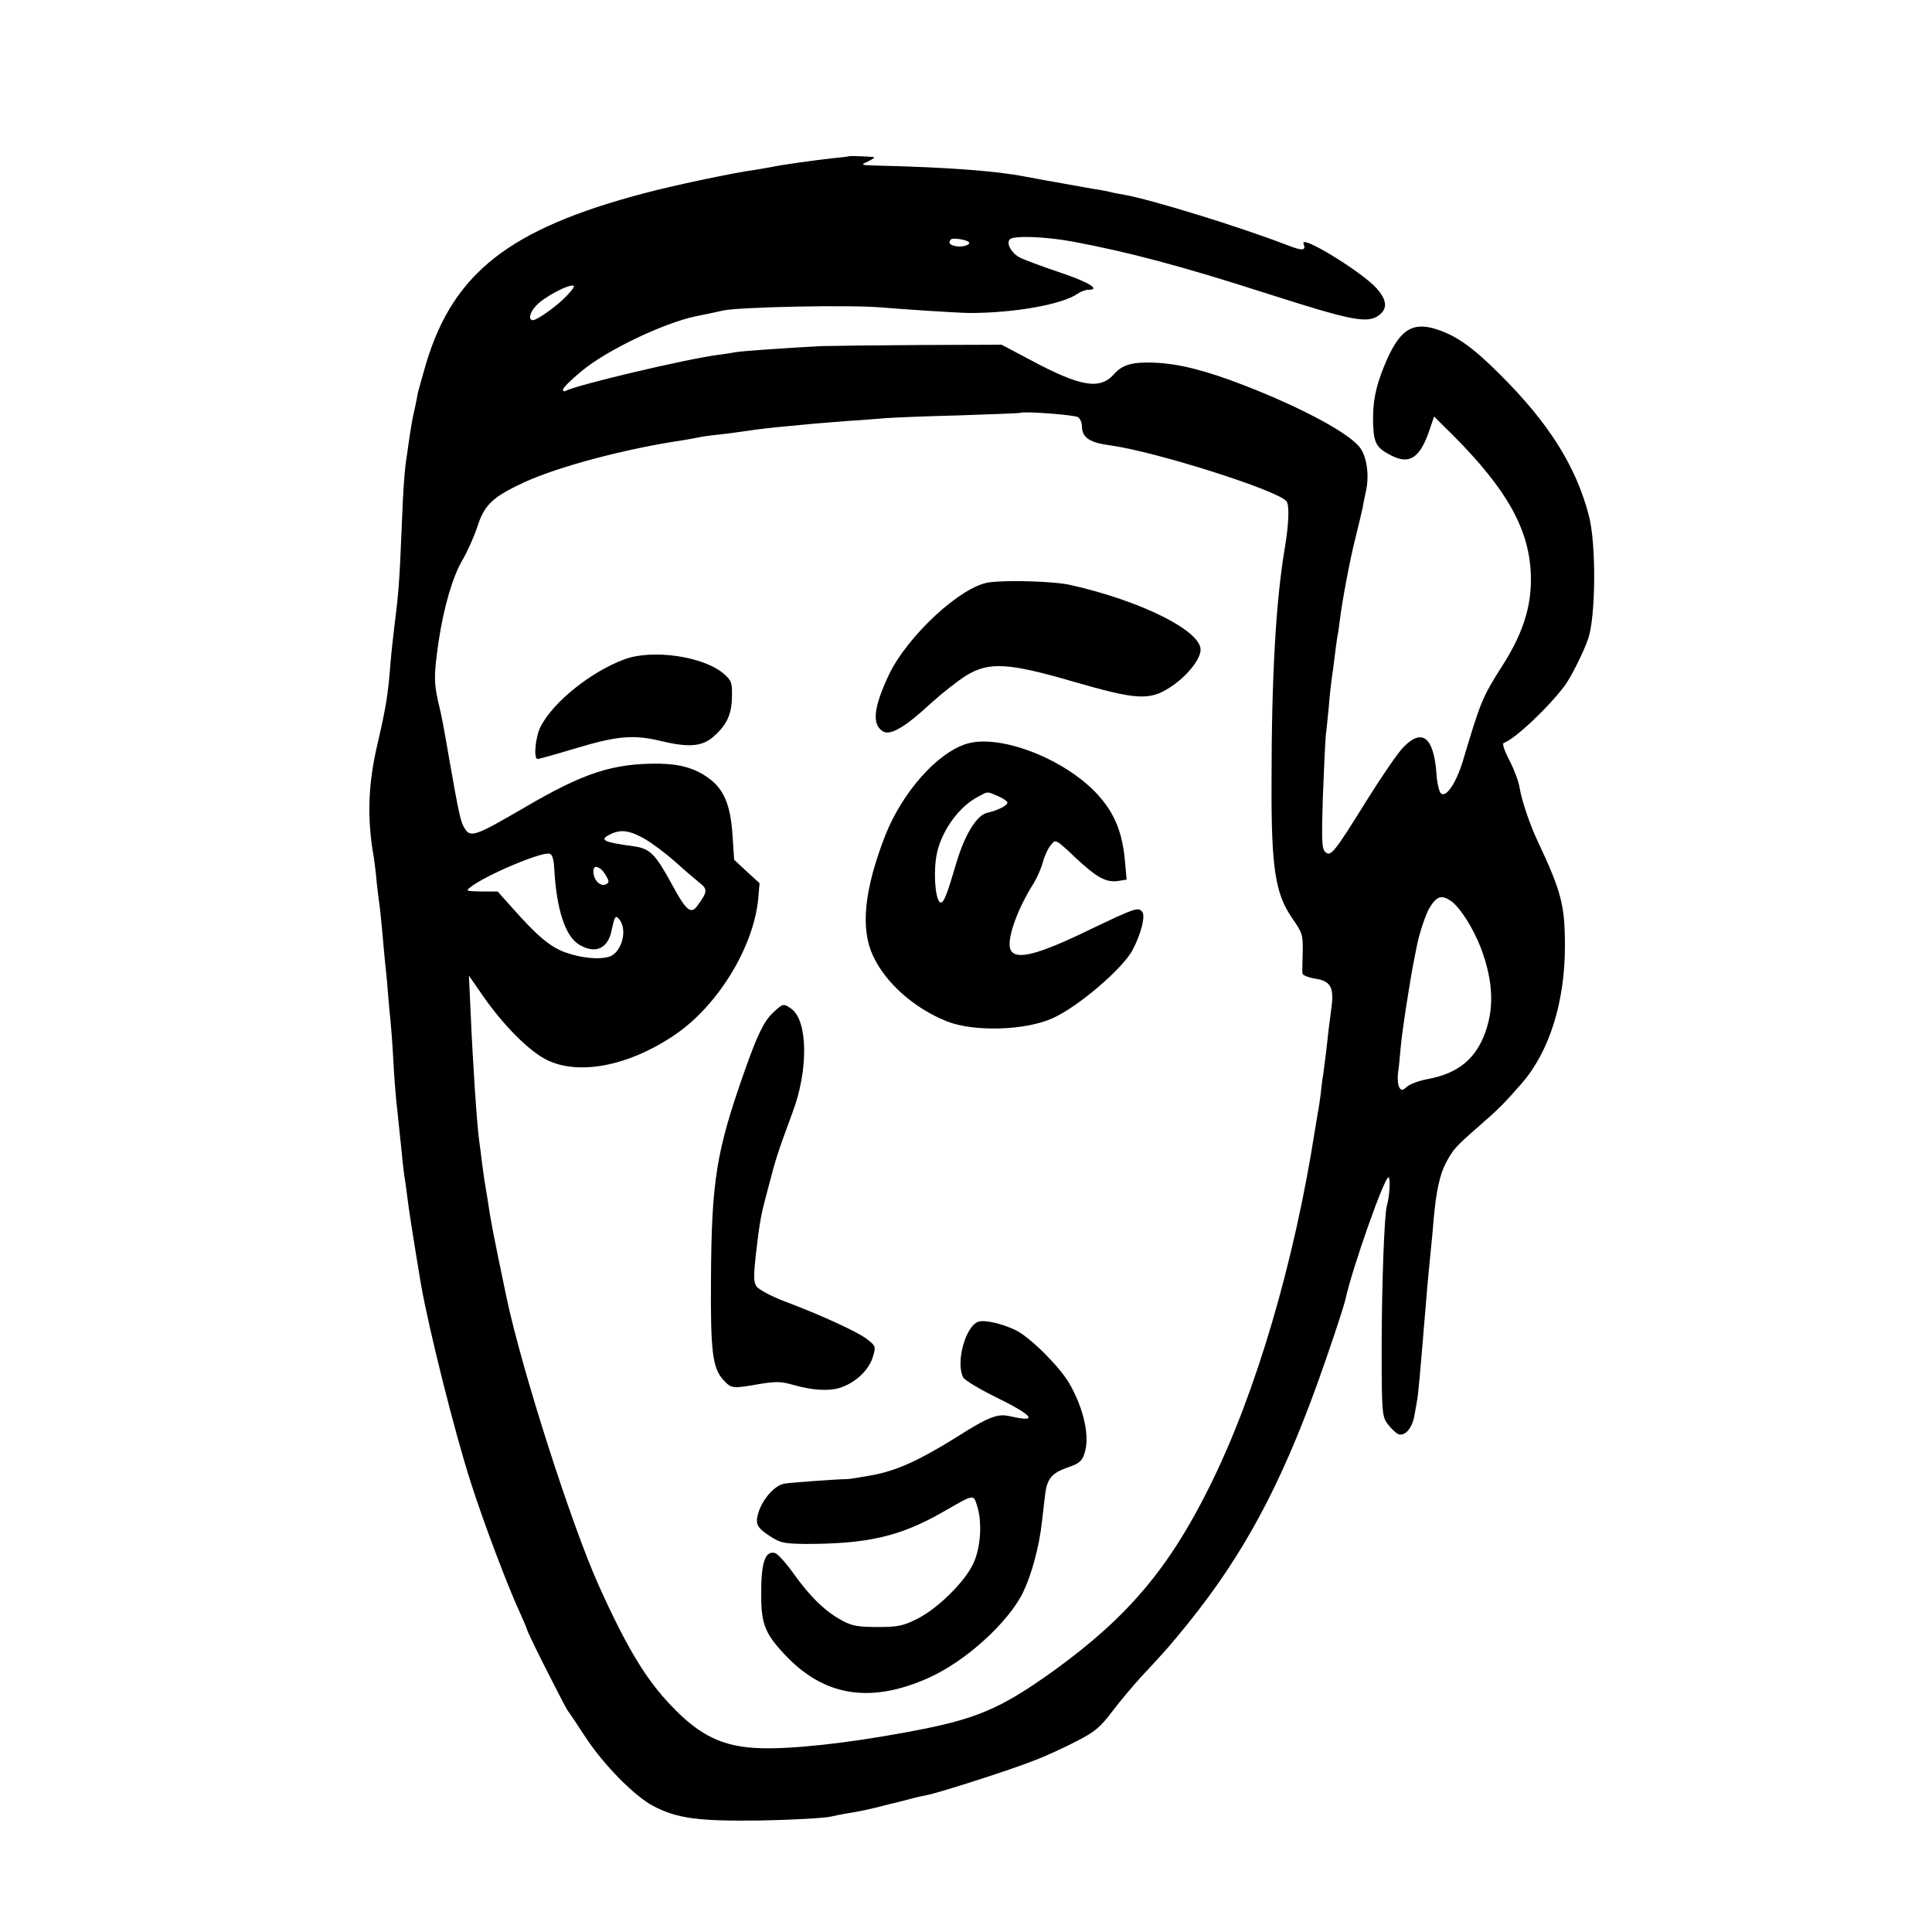
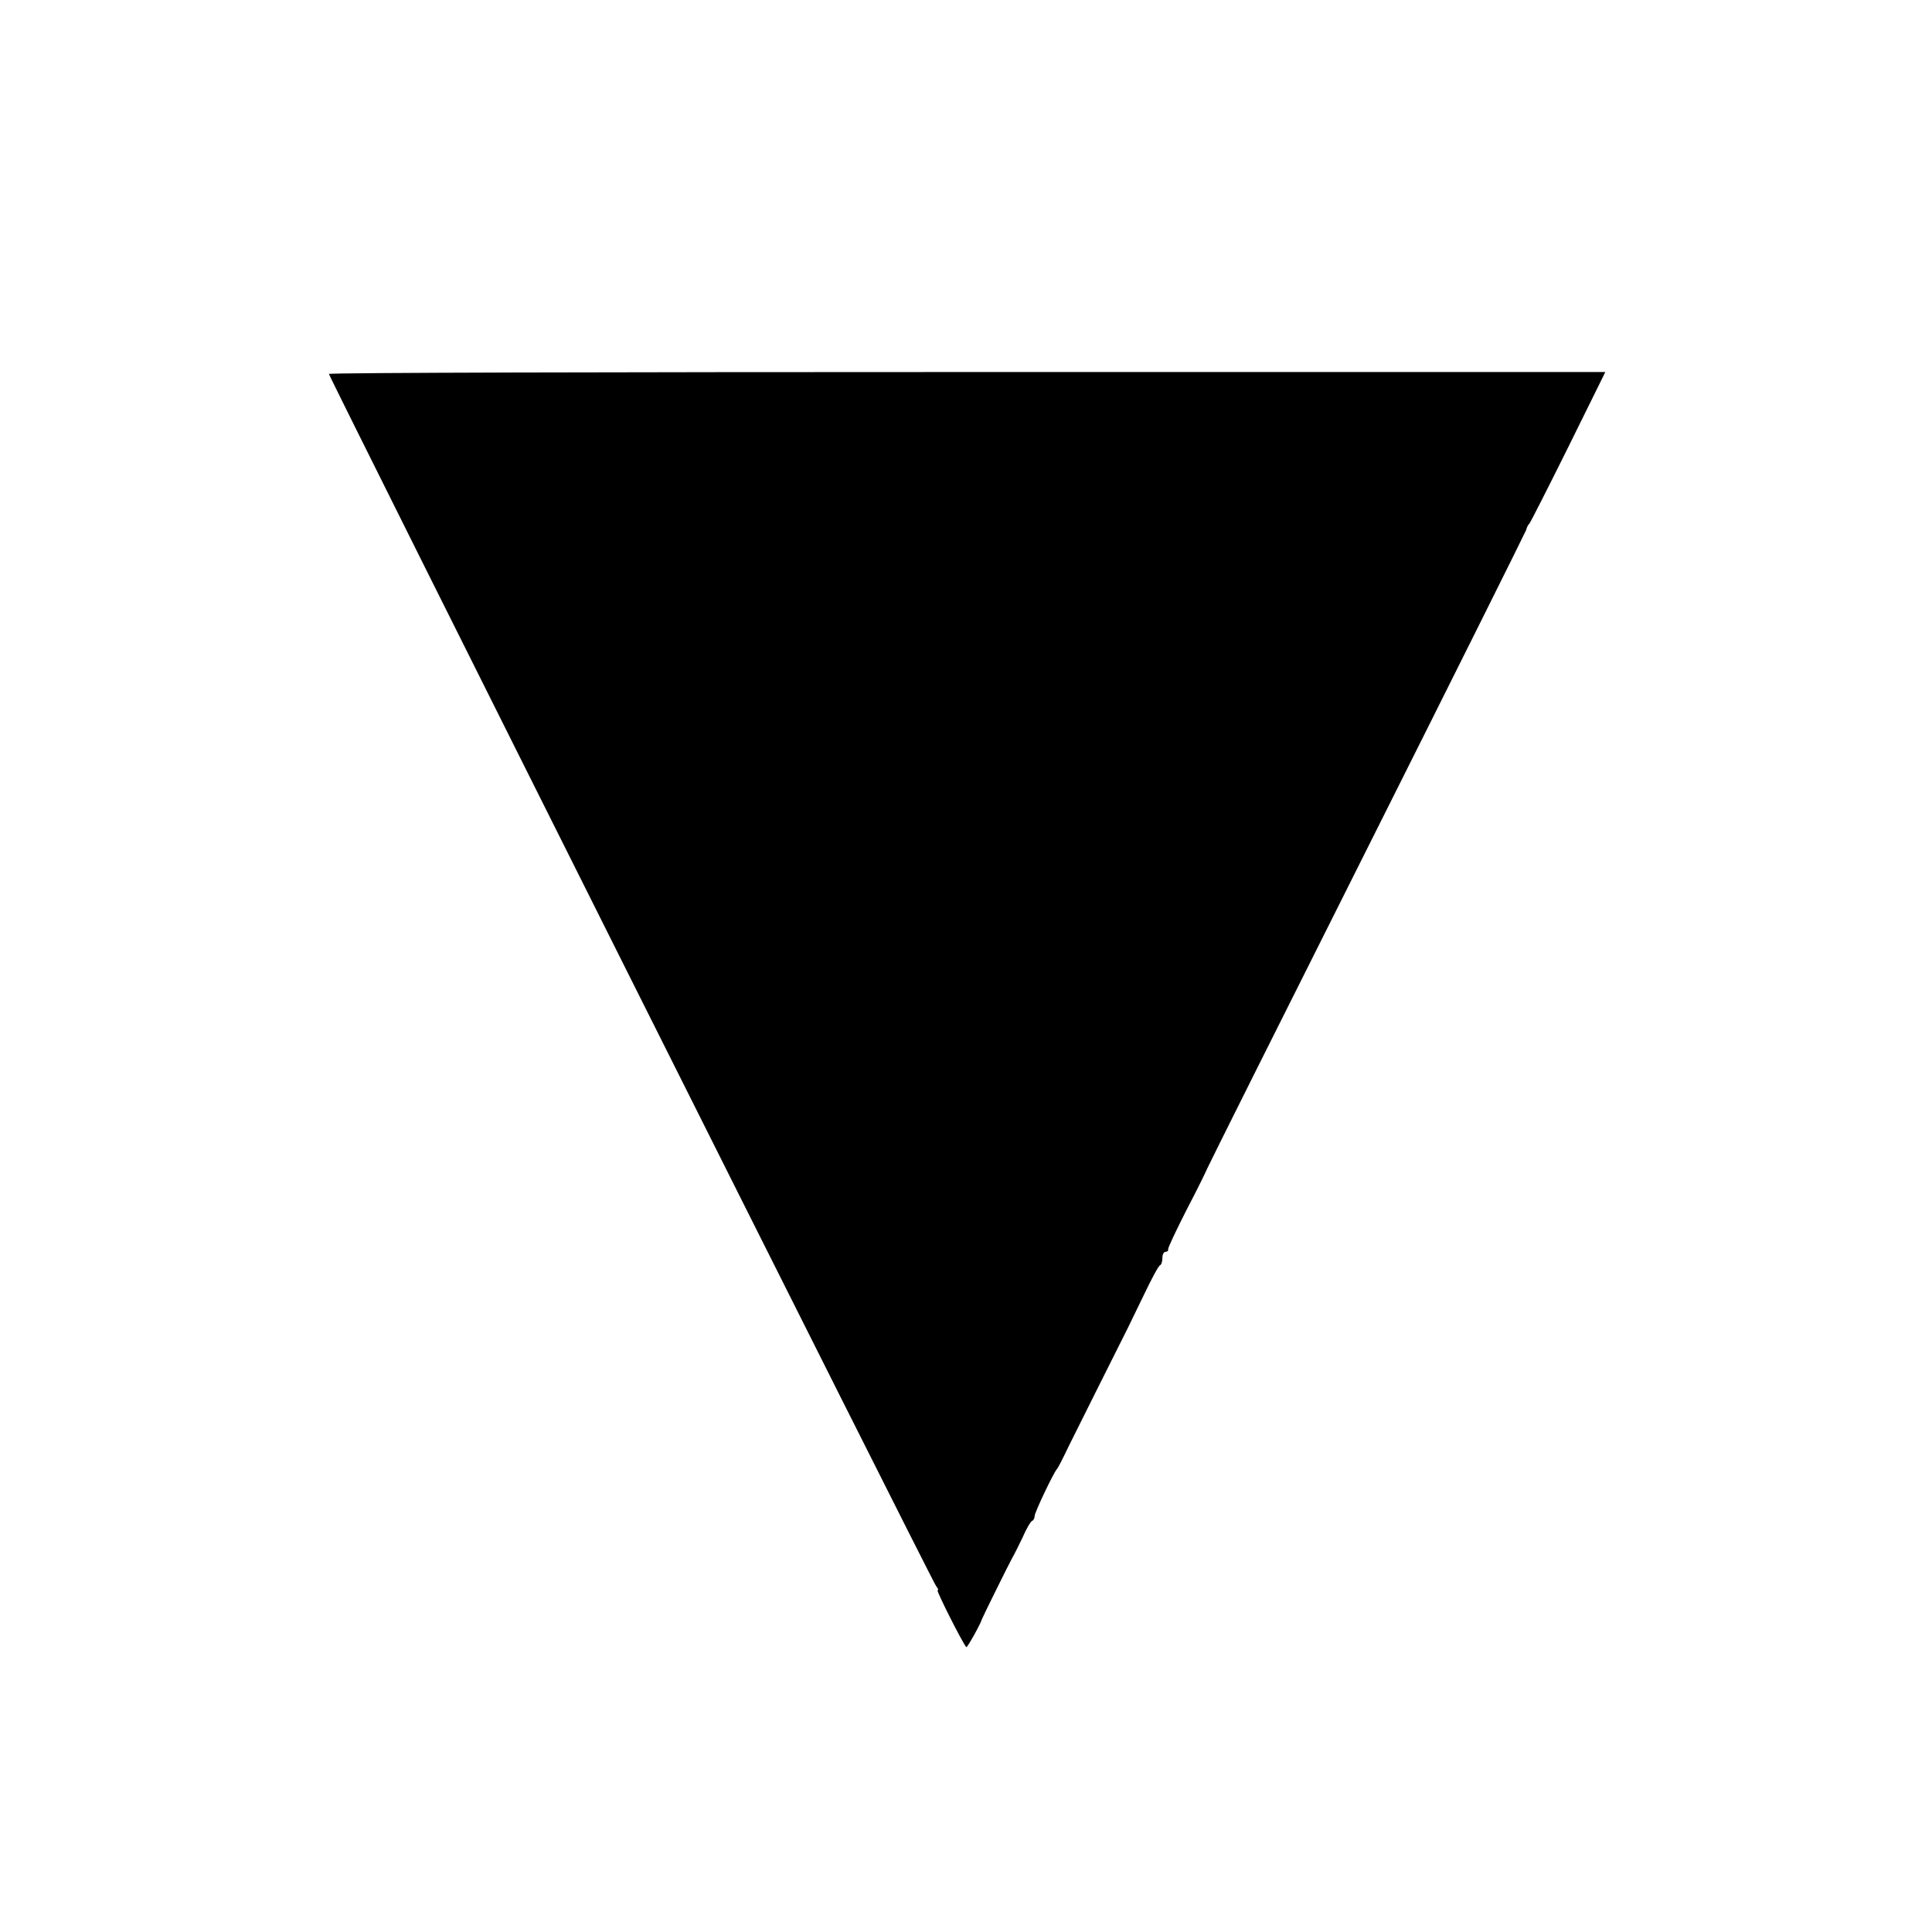
- <svg xmlns="http://www.w3.org/2000/svg" version="1.0" width="700pt" height="700pt" viewBox="0 0 700 700" preserveAspectRatio="xMidYMid meet">
-   <g transform="translate(0,700) scale(0.1,-0.1)" fill="#000000" stroke="none">
-     <path d="M3077 6434 c-1 -1 -27 -4 -57 -7 -65 -7 -194 -25 -224 -32 -12 -2 -38 -7 -58 -10 -81 -11 -299 -57 -407 -86 -484 -128 -687 -287 -786 -612 -14 -48 -28 -98 -31 -110 -2 -12 -6 -33 -9 -47 -9 -38 -13 -61 -20 -105 -3 -22 -8 -53 -10 -70 -9 -53 -14 -119 -20 -276 -7 -173 -11 -231 -25 -339 -5 -41 -12 -104 -15 -140 -9 -119 -17 -164 -46 -290 -36 -151 -40 -276 -14 -420 2 -14 7 -53 10 -88 4 -35 8 -71 10 -80 1 -9 6 -53 10 -97 4 -44 8 -93 10 -110 2 -16 7 -64 10 -105 3 -41 8 -91 10 -110 2 -19 7 -82 10 -140 3 -58 8 -121 10 -140 4 -37 10 -95 21 -200 3 -36 8 -72 9 -81 2 -9 6 -40 10 -70 5 -45 24 -165 50 -321 28 -161 124 -545 182 -723 46 -144 135 -379 179 -473 13 -29 24 -55 24 -58 0 -2 25 -55 56 -117 79 -155 87 -171 96 -182 4 -5 31 -46 60 -90 65 -99 176 -212 244 -248 87 -46 165 -56 389 -53 110 2 225 8 255 14 30 7 71 14 90 17 19 3 53 11 75 16 22 6 47 12 55 14 8 2 35 8 60 15 25 7 56 14 68 16 44 8 311 94 388 125 43 16 112 48 154 70 65 33 86 50 129 107 28 37 76 94 106 127 90 96 107 116 171 195 198 246 332 494 466 864 44 122 97 281 103 309 24 111 143 449 156 441 8 -4 3 -72 -6 -102 -9 -27 -19 -288 -19 -520 0 -226 2 -244 20 -269 11 -15 27 -31 36 -37 25 -15 55 17 63 67 4 23 9 49 10 57 3 14 12 113 20 210 2 25 6 79 10 120 7 90 14 159 20 220 3 25 7 74 10 109 9 96 22 157 44 198 27 50 33 57 120 133 67 58 95 86 153 153 101 115 158 295 158 499 0 148 -12 196 -100 383 -29 62 -57 147 -64 190 -3 22 -20 67 -37 100 -18 34 -27 61 -21 63 39 13 159 125 220 206 22 28 69 122 86 171 28 80 30 348 2 450 -48 180 -146 334 -323 510 -96 96 -154 137 -225 161 -94 31 -140 -2 -194 -135 -31 -77 -41 -130 -39 -208 3 -70 12 -86 67 -114 65 -33 103 -8 137 92 l17 50 29 -29 c217 -210 306 -356 320 -518 10 -122 -20 -228 -101 -355 -74 -116 -79 -130 -144 -347 -25 -81 -61 -134 -80 -116 -6 7 -13 36 -15 65 -9 137 -51 173 -120 102 -20 -20 -78 -105 -130 -188 -121 -195 -133 -209 -152 -193 -14 11 -15 39 -10 203 4 104 9 206 11 225 3 19 7 67 11 105 3 39 8 81 10 95 2 14 7 48 10 75 3 28 8 61 10 75 3 14 7 41 9 60 9 73 38 228 58 305 11 44 22 91 25 105 2 14 8 41 12 60 12 53 5 117 -18 153 -32 52 -207 147 -426 232 -141 54 -232 77 -323 81 -79 3 -116 -7 -147 -43 -51 -56 -121 -44 -302 53 l-104 55 -292 -1 c-161 -1 -323 -3 -362 -4 -115 -6 -289 -18 -310 -22 -11 -2 -40 -7 -65 -10 -115 -15 -517 -110 -552 -131 -5 -2 -8 0 -8 6 0 6 30 36 68 67 90 75 297 174 413 198 13 3 35 7 49 10 14 3 36 8 50 11 63 13 462 21 575 11 81 -7 281 -20 320 -20 161 0 334 31 390 70 11 8 28 14 38 14 48 0 0 29 -109 65 -65 22 -129 46 -141 53 -30 17 -48 51 -34 65 14 14 128 10 226 -8 203 -38 393 -88 710 -190 300 -96 359 -108 400 -78 33 24 31 55 -7 98 -52 59 -279 198 -265 162 10 -25 -3 -27 -57 -6 -173 67 -495 166 -591 183 -16 3 -41 7 -55 11 -14 3 -38 8 -55 10 -16 3 -57 10 -90 16 -33 6 -71 13 -85 15 -14 3 -47 9 -75 14 -106 21 -286 34 -535 40 -63 2 -64 2 -35 15 17 8 26 15 20 16 -19 2 -85 5 -88 3z m433 -311 c10 -9 -23 -20 -46 -15 -24 4 -30 13 -18 25 7 6 54 -1 64 -10z m-1456 -194 c-33 -36 -108 -89 -123 -89 -18 0 -12 28 12 53 29 32 124 81 136 71 3 -3 -9 -18 -25 -35z m1853 -441 c7 -6 13 -20 13 -32 0 -41 27 -60 105 -70 164 -23 603 -162 636 -202 11 -13 9 -80 -5 -164 -33 -192 -49 -468 -49 -860 -1 -307 14 -399 75 -487 37 -53 39 -60 38 -122 -1 -36 -2 -71 -1 -78 0 -6 22 -15 47 -19 53 -8 67 -30 59 -97 -3 -23 -7 -58 -10 -77 -2 -19 -7 -60 -10 -90 -4 -30 -9 -68 -11 -85 -3 -16 -7 -48 -9 -70 -3 -22 -7 -51 -10 -65 -2 -14 -7 -41 -10 -60 -75 -483 -215 -960 -382 -1295 -148 -299 -299 -476 -566 -669 -196 -140 -281 -176 -532 -222 -214 -40 -417 -62 -530 -58 -134 4 -219 44 -323 154 -90 93 -161 210 -262 434 -100 222 -280 785 -335 1046 -49 235 -57 276 -69 358 -3 15 -7 45 -11 67 -3 22 -8 55 -10 73 -2 18 -6 49 -9 70 -8 58 -23 280 -31 467 l-6 130 52 -75 c71 -102 159 -191 222 -226 117 -64 306 -28 477 90 153 106 280 315 297 488 l5 58 -46 42 -46 43 -6 89 c-7 109 -31 167 -87 207 -48 35 -103 51 -177 52 -169 2 -275 -33 -490 -159 -177 -103 -195 -110 -216 -76 -15 23 -20 44 -59 267 -13 77 -27 151 -31 165 -23 94 -23 118 -5 245 19 126 51 235 86 295 18 30 43 86 55 123 25 78 56 107 168 159 126 58 372 123 577 153 22 4 47 8 55 10 8 2 40 7 70 10 30 3 82 10 115 15 33 5 92 12 130 15 39 4 86 8 105 10 19 2 76 6 125 10 50 3 110 8 135 10 25 2 144 7 265 10 121 4 221 8 222 9 7 7 200 -7 210 -16z m-1572 -1527 c28 -16 77 -53 110 -82 33 -30 73 -64 89 -77 31 -24 30 -33 -9 -86 -22 -29 -40 -14 -89 77 -62 114 -81 133 -142 141 -110 15 -125 23 -81 44 37 18 69 13 122 -17z m-327 -106 c8 -150 40 -248 91 -278 57 -34 102 -15 116 48 13 59 15 62 31 41 28 -39 5 -118 -38 -132 -38 -12 -104 -5 -162 16 -55 21 -101 60 -192 163 l-51 57 -59 0 c-55 1 -58 2 -39 16 55 43 253 127 285 121 10 -1 16 -17 18 -52z m168 -3 c6 -4 16 -17 22 -29 10 -17 9 -22 -5 -28 -20 -7 -43 18 -43 47 0 19 8 22 26 10z m3082 -117 c33 -24 80 -98 108 -171 46 -123 49 -225 9 -321 -36 -86 -99 -134 -204 -153 -30 -6 -63 -18 -73 -27 -16 -15 -21 -15 -28 -3 -5 8 -7 30 -5 50 3 19 7 62 10 95 4 53 36 258 50 325 3 14 7 34 9 45 9 45 31 111 45 135 27 44 44 49 79 25z" />
-     <path d="M3584 4890 c-102 -14 -295 -193 -363 -334 -57 -121 -63 -183 -20 -207 27 -14 82 19 174 105 39 35 95 79 125 98 83 51 153 47 390 -22 229 -66 274 -69 350 -20 59 38 110 101 110 136 0 69 -214 176 -469 234 -58 14 -231 19 -297 10z" />
-     <path d="M2262 4611 c-121 -45 -256 -153 -303 -243 -19 -37 -27 -118 -11 -118 5 0 69 18 142 40 147 44 207 49 305 25 101 -24 149 -20 190 16 49 43 66 81 67 145 1 51 -1 58 -31 84 -74 62 -257 89 -359 51z" />
-     <path d="M3502 4305 c-107 -33 -233 -176 -295 -333 -76 -196 -90 -336 -44 -435 46 -99 150 -191 269 -238 97 -38 281 -33 380 11 92 40 258 182 292 249 31 59 47 123 34 138 -14 17 -26 13 -187 -64 -191 -93 -270 -113 -289 -75 -17 32 21 144 84 243 12 20 27 54 33 77 6 22 19 50 29 61 17 21 17 21 87 -45 79 -74 112 -92 156 -86 l31 5 -6 66 c-9 105 -38 175 -98 241 -118 130 -355 222 -476 185z m113 -189 c19 -8 35 -19 35 -24 0 -11 -35 -28 -73 -37 -38 -8 -82 -79 -113 -185 -32 -109 -44 -140 -55 -140 -20 0 -29 112 -14 180 18 82 81 169 150 204 36 19 29 19 70 2z" />
-     <path d="M2801 3331 c-33 -31 -56 -78 -103 -211 -103 -292 -120 -397 -122 -755 -2 -263 6 -321 44 -364 31 -33 32 -33 135 -15 57 9 75 9 120 -4 67 -19 125 -23 166 -11 56 17 106 63 121 111 12 39 11 41 -18 64 -31 26 -168 89 -304 140 -47 18 -91 42 -99 53 -11 17 -11 38 -2 119 15 126 17 137 48 252 23 90 34 123 84 258 59 155 56 335 -4 377 -28 20 -30 20 -66 -14z" />
-     <path d="M3548 2212 c-48 -10 -87 -148 -58 -203 6 -10 57 -41 114 -69 141 -69 162 -96 54 -71 -44 10 -76 -2 -197 -79 -132 -82 -210 -117 -296 -134 -44 -8 -87 -15 -95 -15 -31 0 -196 -12 -225 -16 -35 -4 -79 -52 -96 -102 -14 -44 -8 -57 41 -89 37 -24 50 -27 128 -28 225 0 343 27 497 115 117 67 111 66 125 24 19 -59 14 -150 -13 -209 -31 -67 -128 -163 -203 -201 -52 -26 -70 -30 -144 -30 -70 0 -93 4 -128 23 -61 32 -118 88 -177 171 -27 38 -58 72 -67 74 -36 10 -51 -36 -50 -153 0 -108 15 -143 98 -228 139 -140 304 -163 509 -71 134 60 288 200 342 310 31 65 58 164 68 254 3 28 8 70 11 95 7 62 23 82 82 103 42 14 52 23 61 50 21 61 -2 164 -56 257 -35 59 -138 162 -190 189 -46 23 -109 39 -135 33z" />
+ <svg xmlns="http://www.w3.org/2000/svg" version="1.0" width="605pt" height="605pt" viewBox="0 0 605 605" preserveAspectRatio="xMidYMid meet">
+   <g transform="translate(0,605) scale(0.1,-0.1)" fill="#000000" stroke="none">
+     <path d="M1030 4879 c0 -9 1889 -3781 1901 -3795 6 -8 9 -14 5 -14 -5 0 78 -165 90 -178 2 -4 46 75 49 88 2 6 82 168 94 190 5 8 20 38 33 65 12 28 26 52 31 53 4 2 7 9 7 15 0 11 60 137 70 147 3 3 19 34 36 70 27 54 159 319 185 370 4 8 27 56 51 105 24 50 46 92 51 93 4 2 7 12 7 23 0 10 4 19 10 19 5 0 9 3 8 8 -1 4 25 59 57 122 33 63 62 122 65 130 3 8 228 458 500 1000 272 542 496 992 499 1000 2 8 6 17 10 20 3 3 58 111 122 240 l116 235 -1998 0 c-1100 0 -1999 -2 -1999 -6z" />
  </g>
</svg>
